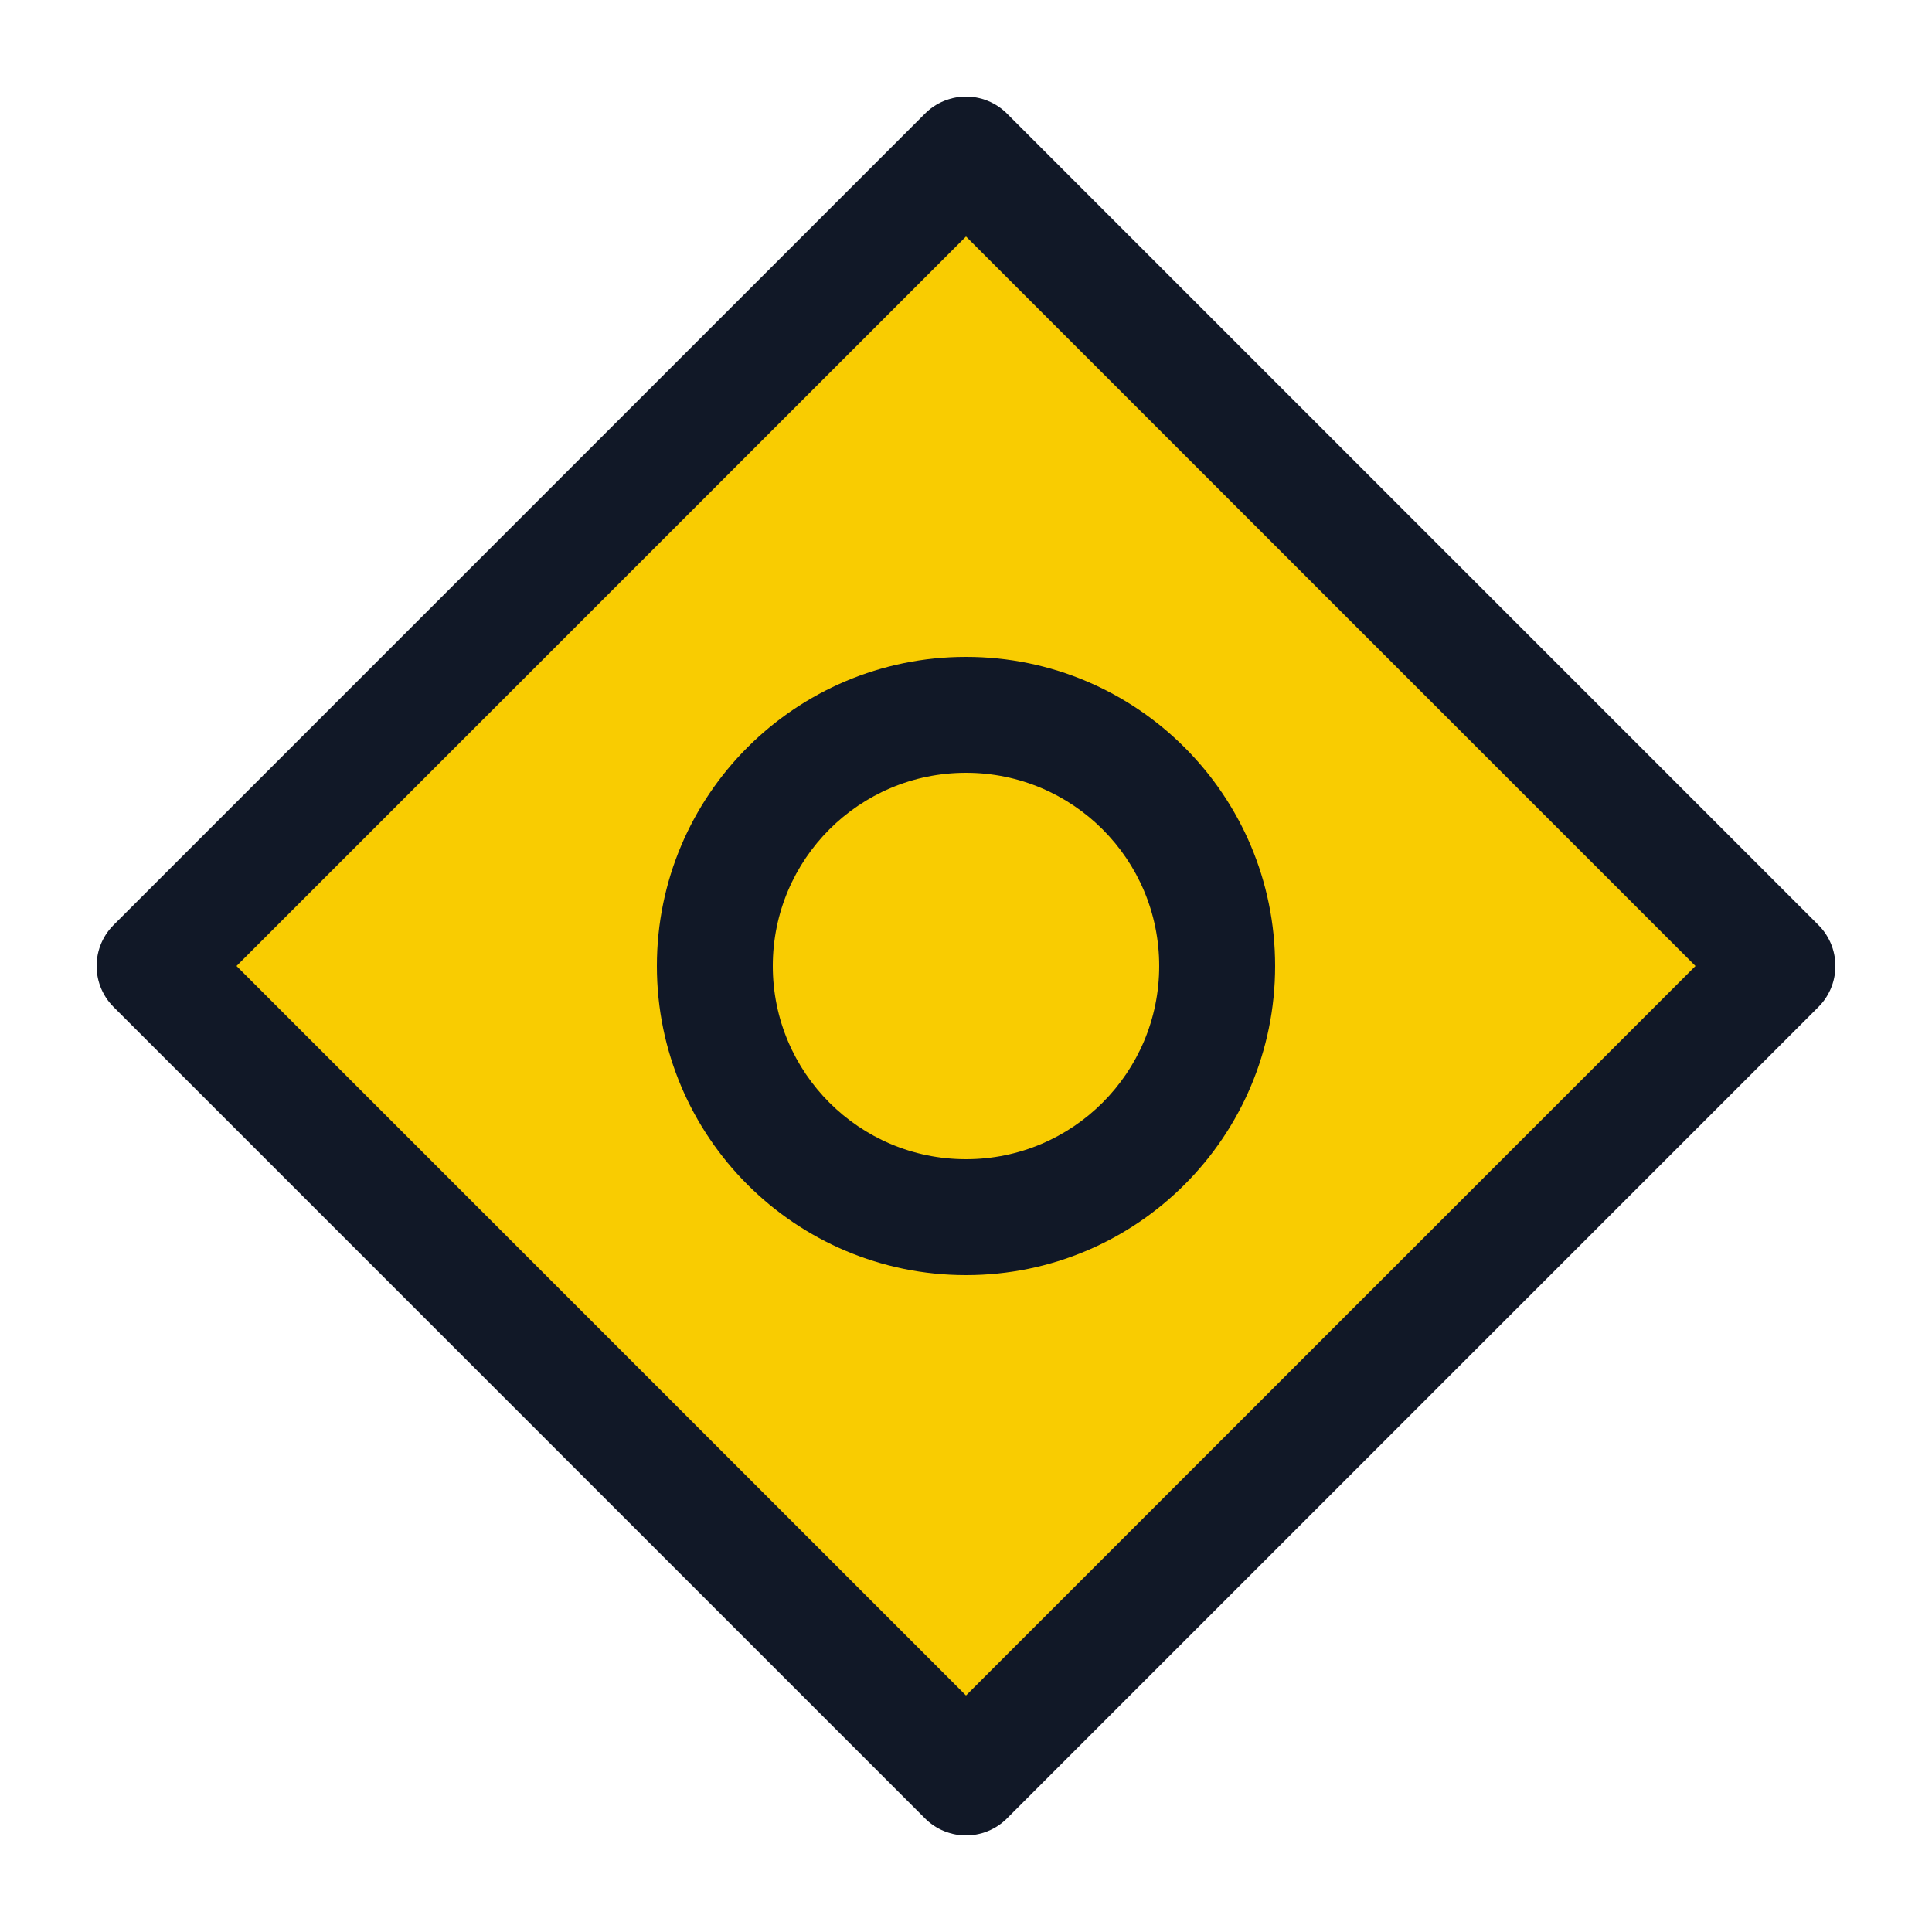
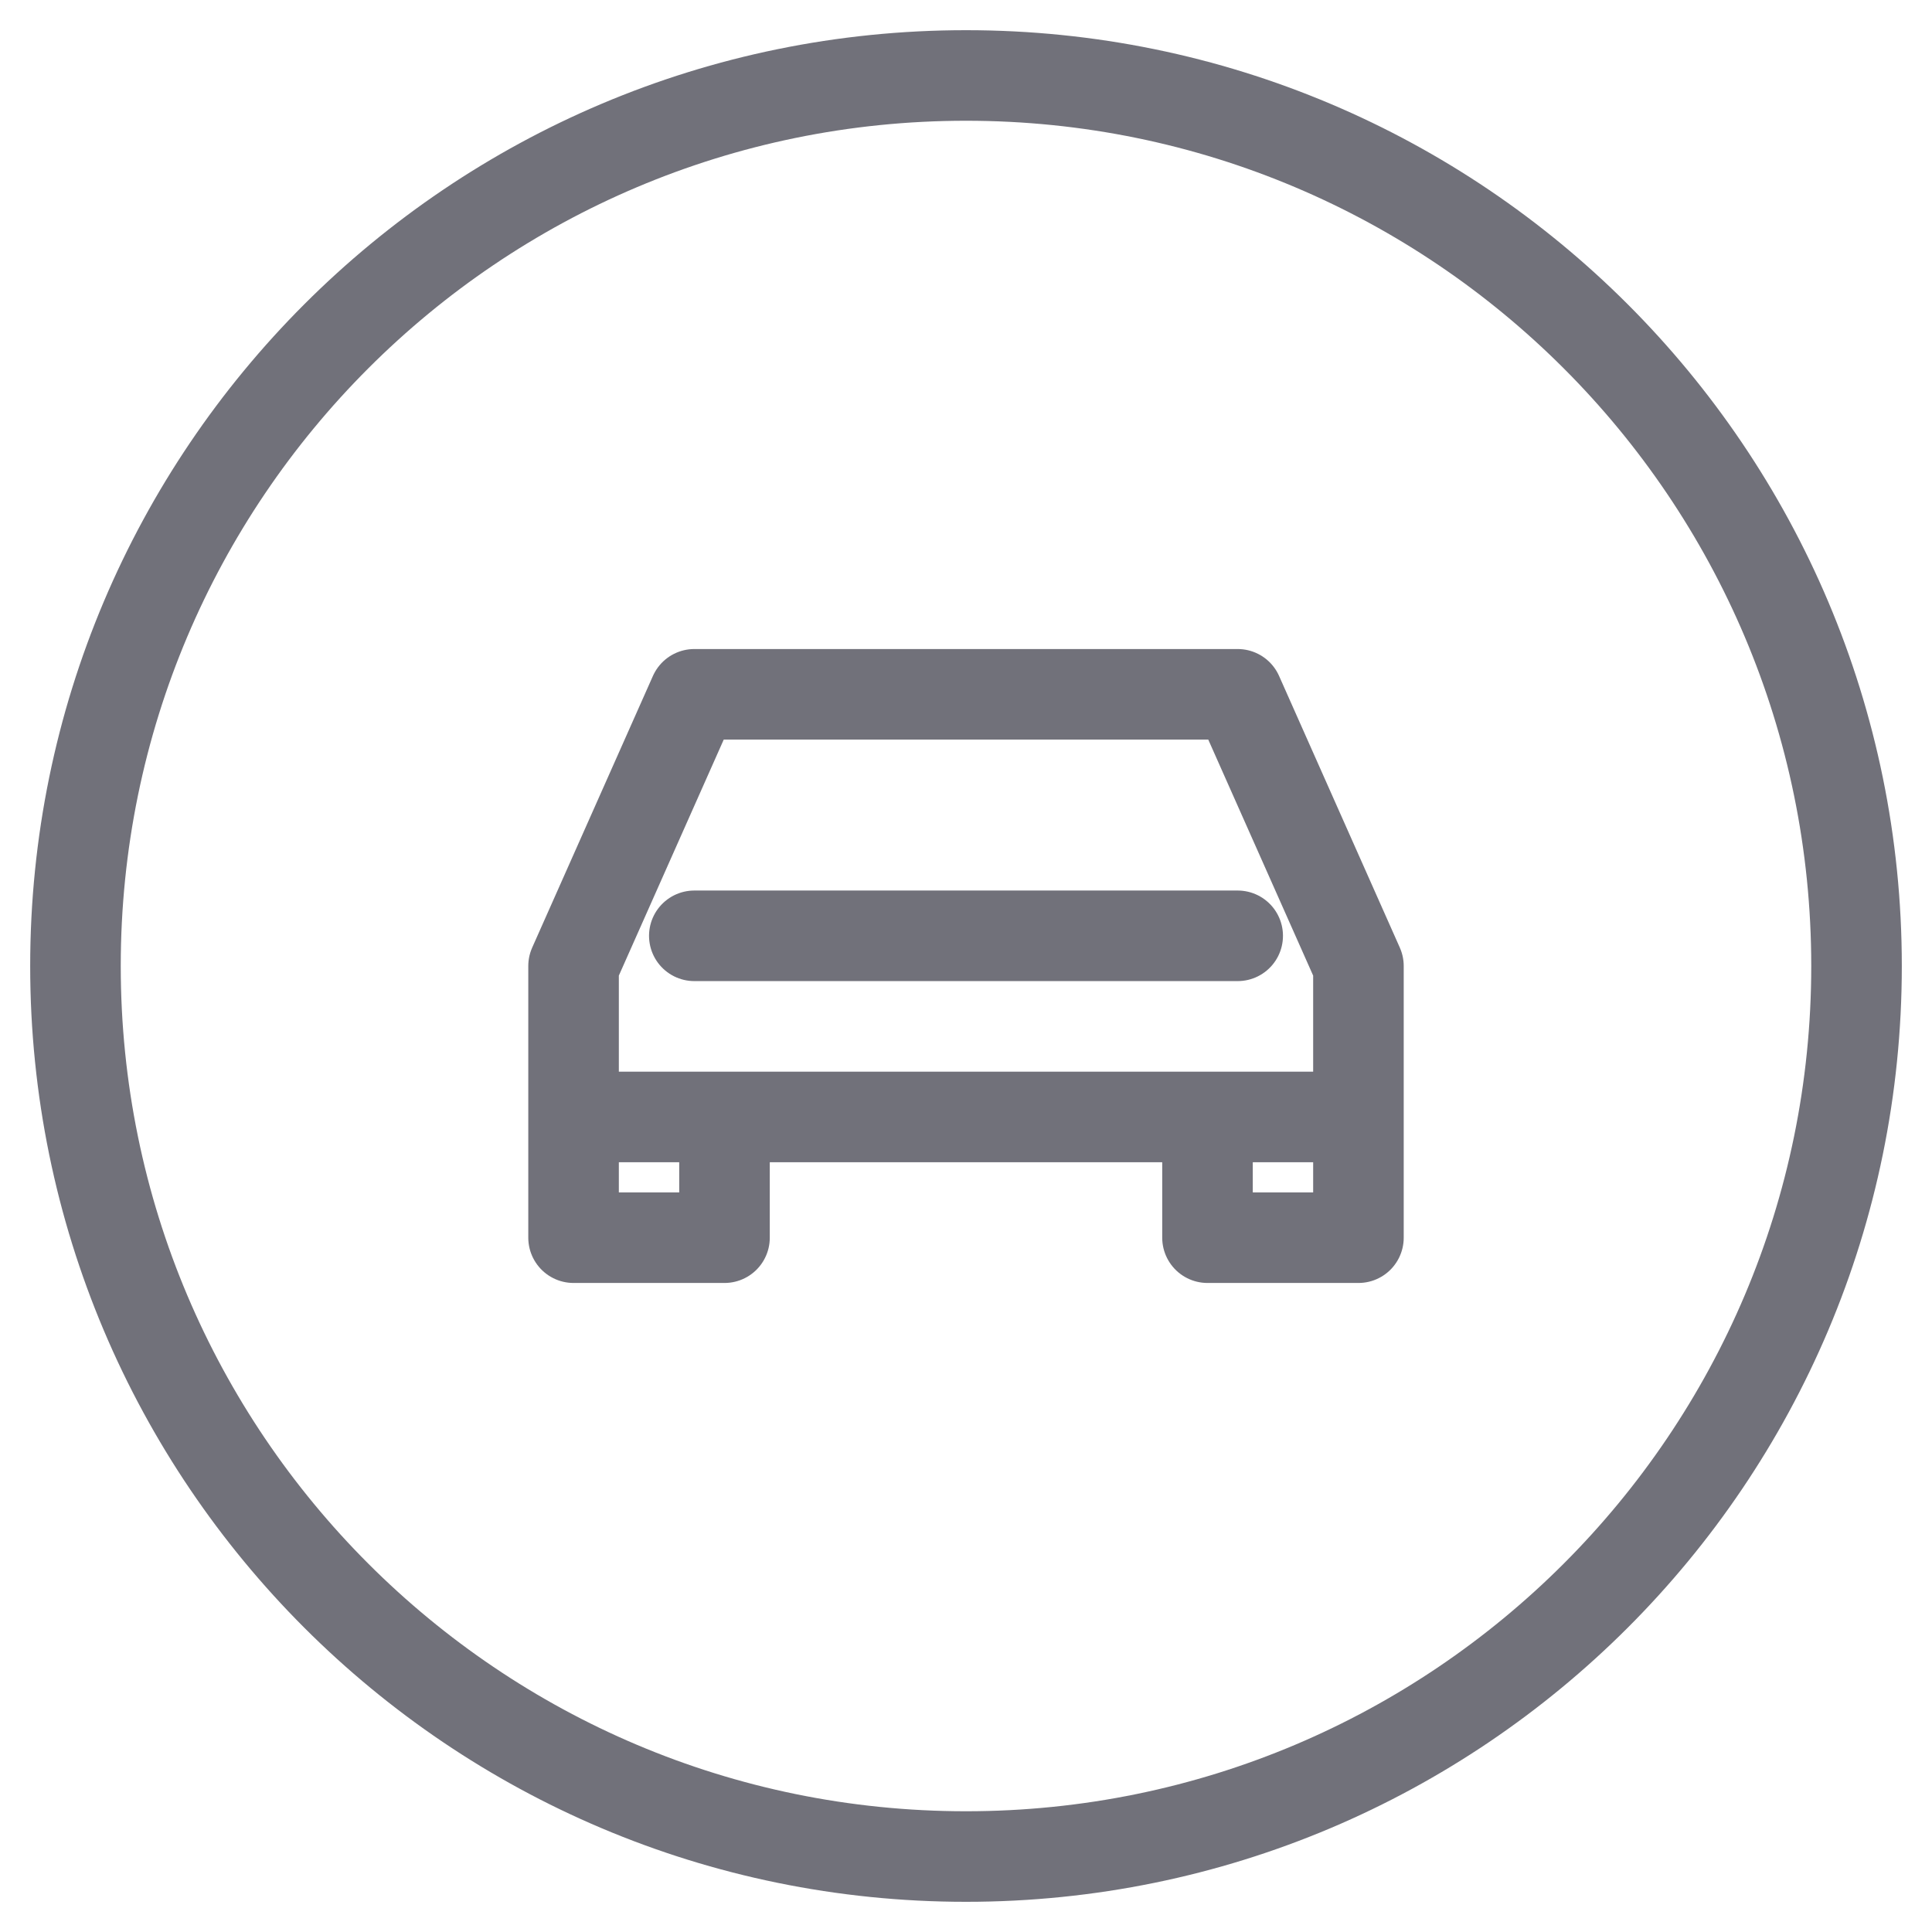
- <svg xmlns="http://www.w3.org/2000/svg" viewBox="0 0 100 100" width="100%" height="100%">
-   <polygon points="50,8 92,50 50,92 8,50" fill="#f9cc01" stroke="#111827" stroke-width="6" stroke-linejoin="round" />
-   <circle cx="50" cy="50" r="16" fill="#111827" />
-   <circle cx="50" cy="50" r="10" fill="#f9cc01" />
+ <svg xmlns="http://www.w3.org/2000/svg" viewBox="0 0 64 64" color="#71717a">
+   <circle cx="32" cy="32" r="29.5" fill="none" stroke="currentColor" stroke-width="3" />
+   <path fill="none" stroke="currentColor" stroke-width="3" stroke-linejoin="round" stroke-linecap="round" d="M19 37v-5l4-9h18l4 9v5zM19 37v4h5v-4M40 37v4h5v-4M23 31h18" />
</svg>
